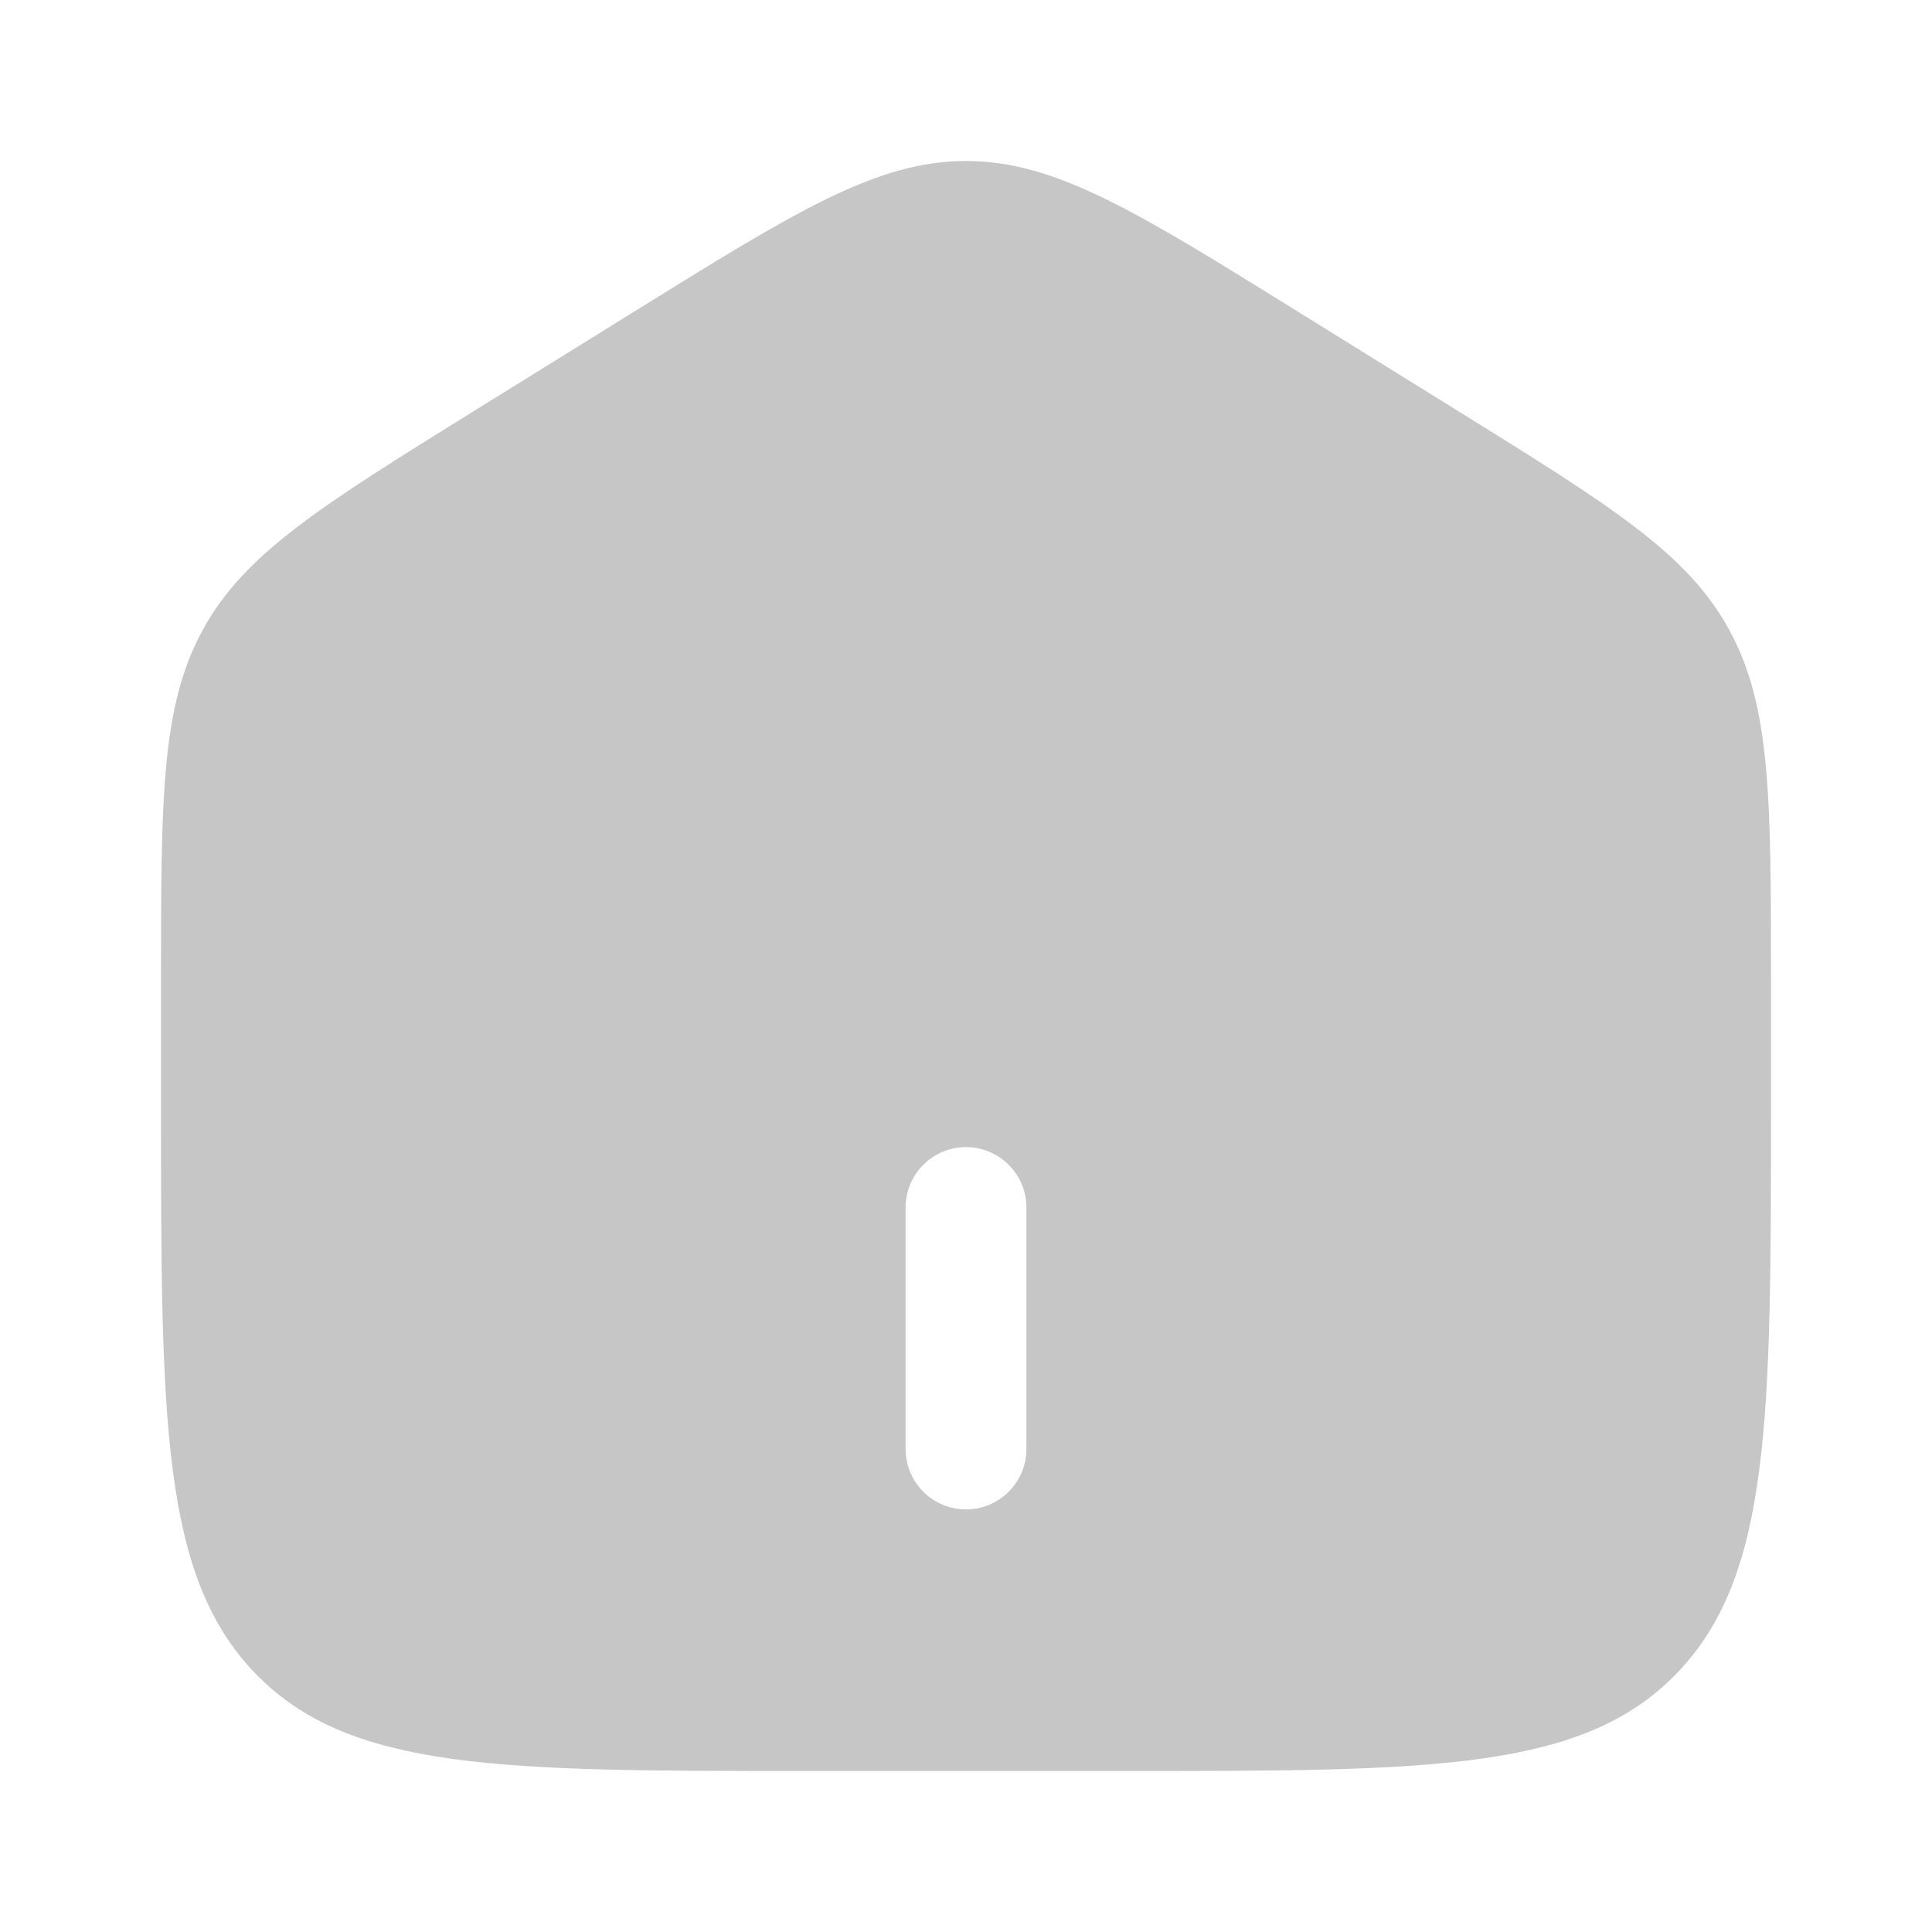
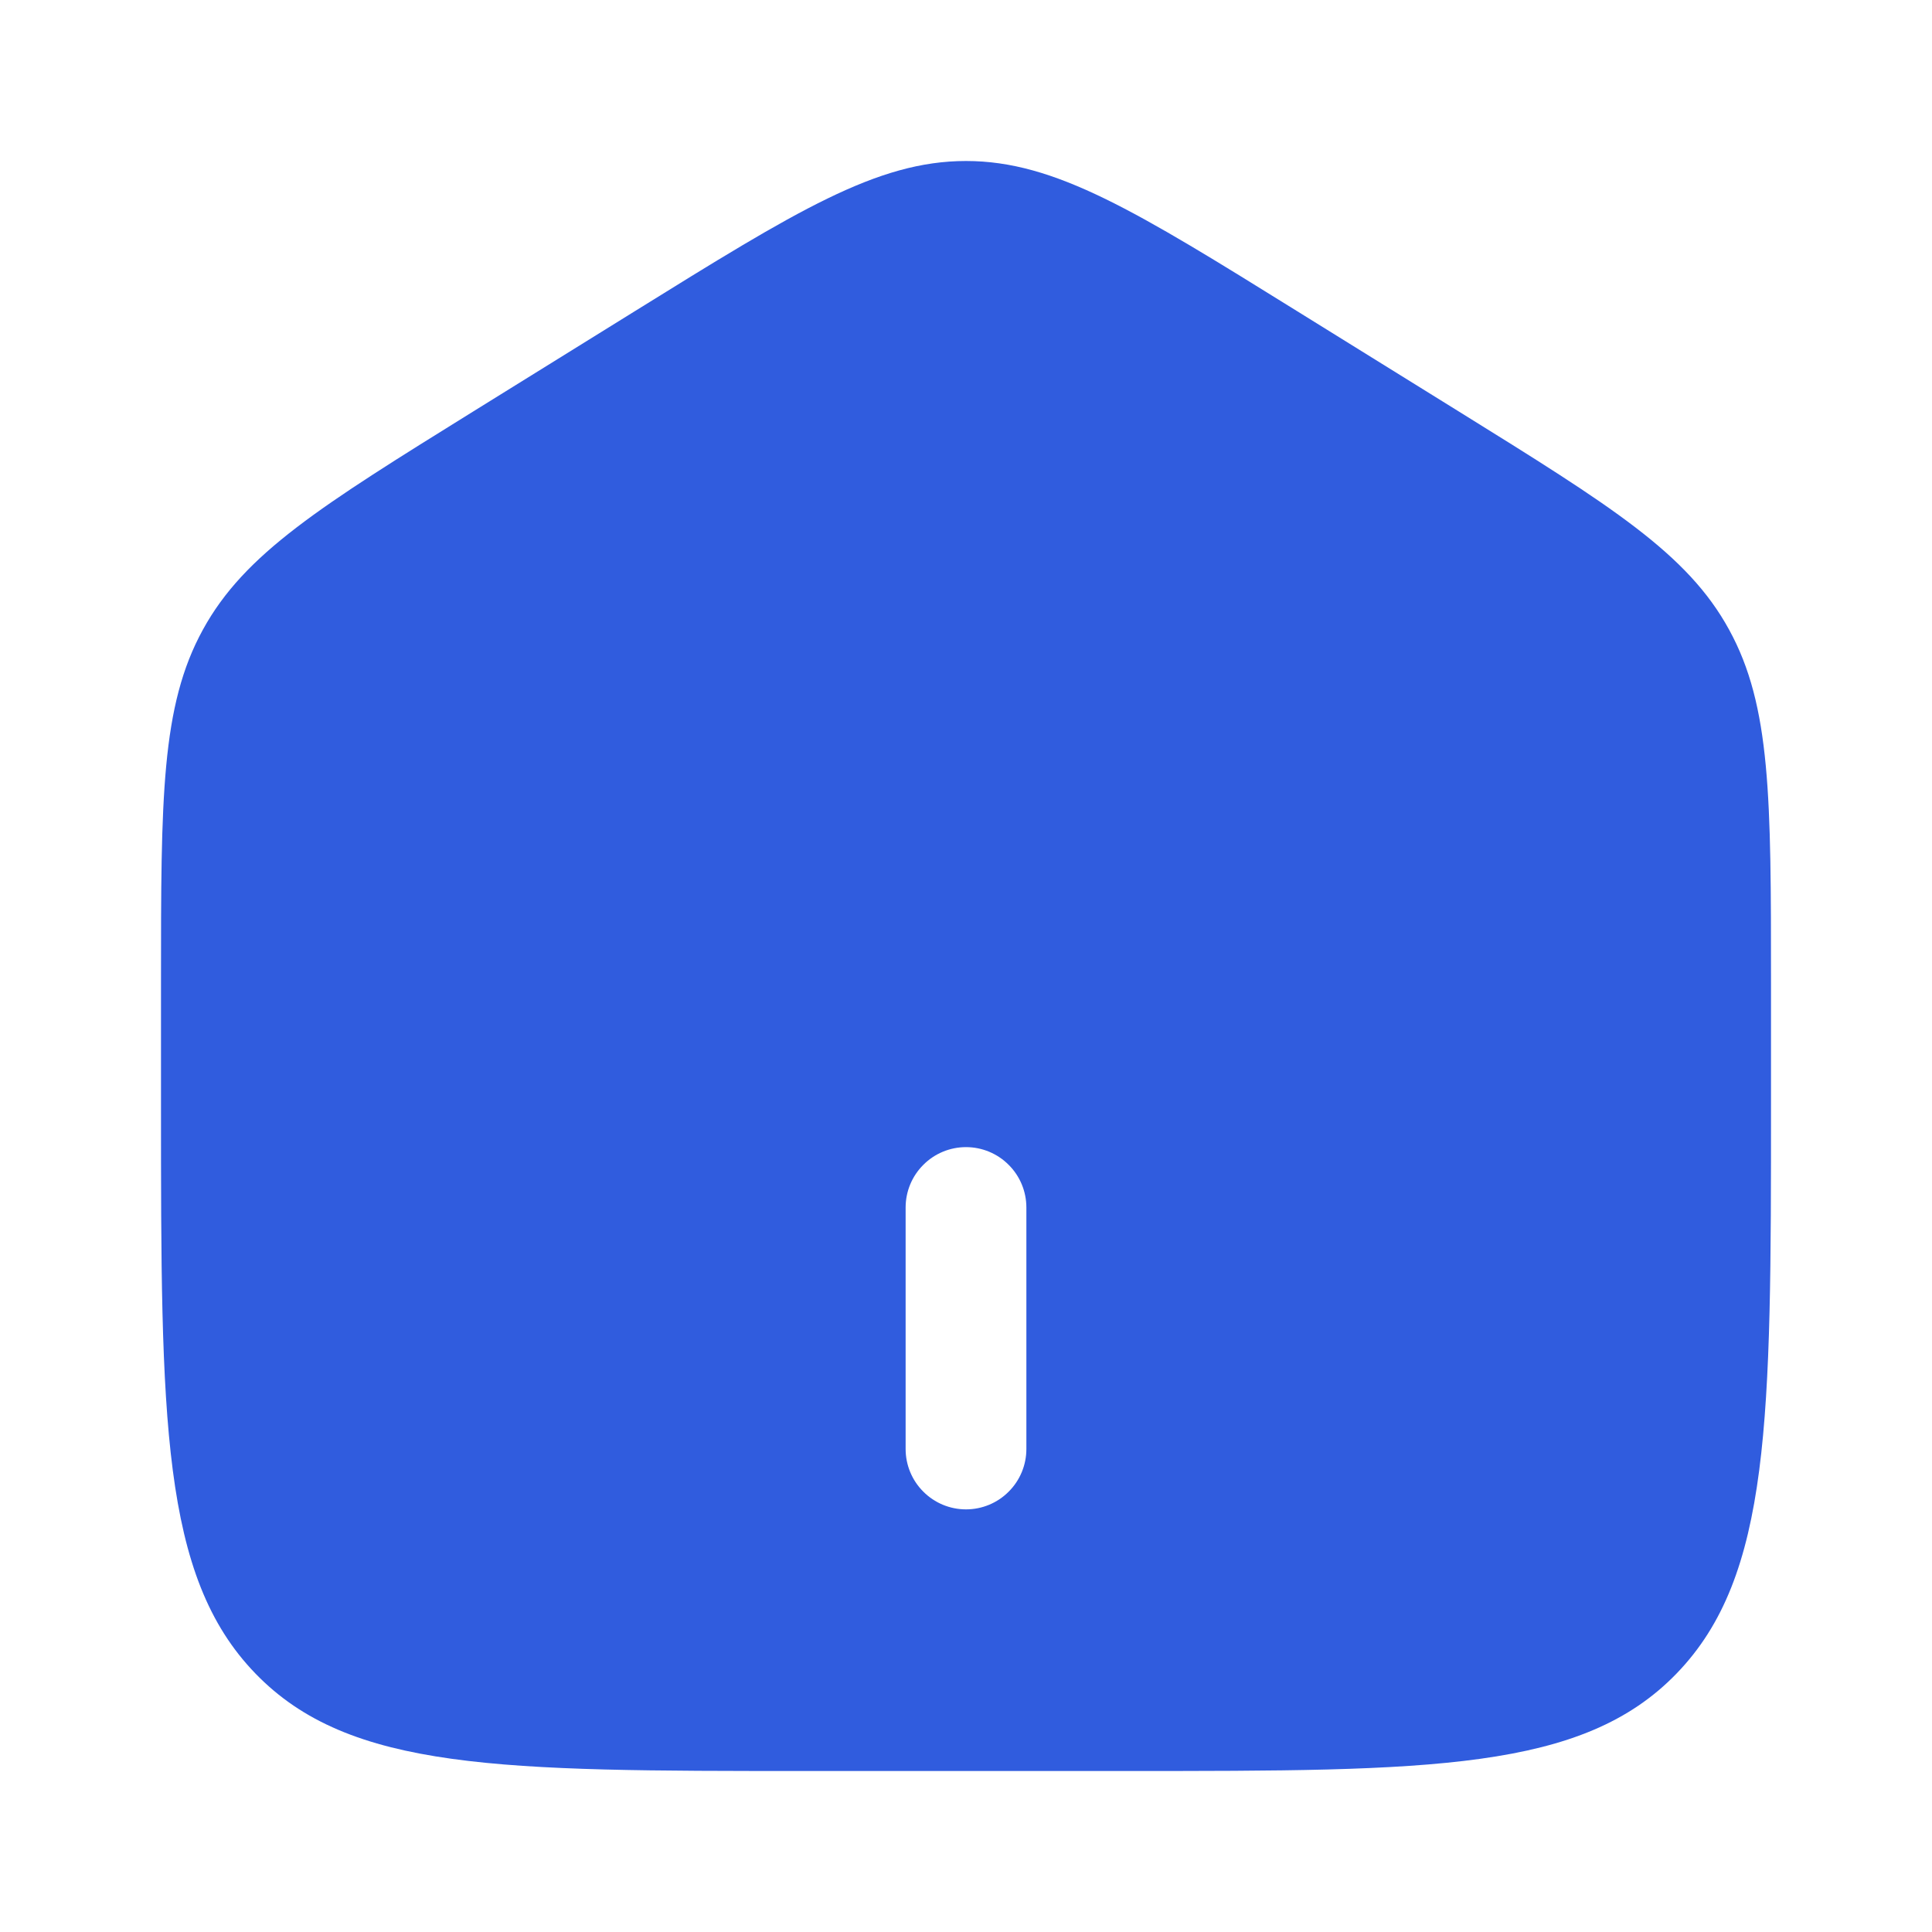
- <svg xmlns="http://www.w3.org/2000/svg" width="30" height="30" viewBox="0 0 30 30" fill="none">
-   <path fill-rule="evenodd" clip-rule="evenodd" d="M3.15 9.779C2.5 10.963 2.5 12.394 2.5 15.254V17.156C2.5 22.031 2.5 24.47 3.965 25.985C5.429 27.5 7.786 27.5 12.5 27.5H17.5C22.214 27.5 24.571 27.5 26.035 25.985C27.5 24.47 27.5 22.032 27.5 17.156V15.255C27.5 12.394 27.5 10.964 26.85 9.779C26.203 8.592 25.016 7.857 22.645 6.385L20.145 4.834C17.639 3.277 16.385 2.5 15 2.5C13.615 2.5 12.363 3.277 9.855 4.834L7.355 6.385C4.984 7.857 3.799 8.592 3.15 9.779ZM14.062 22.5C14.062 22.749 14.161 22.987 14.337 23.163C14.513 23.339 14.751 23.438 15 23.438C15.249 23.438 15.487 23.339 15.663 23.163C15.839 22.987 15.938 22.749 15.938 22.5V18.75C15.938 18.501 15.839 18.263 15.663 18.087C15.487 17.911 15.249 17.812 15 17.812C14.751 17.812 14.513 17.911 14.337 18.087C14.161 18.263 14.062 18.501 14.062 18.75V22.5Z" fill="#C6C6C6" />
+ <svg xmlns="http://www.w3.org/2000/svg" width="24" height="24" viewBox="0 0 24 24" fill="none">
+   <path fill-rule="evenodd" clip-rule="evenodd" d="M2.52 7.823C2 8.77 2 9.915 2 12.203V13.725C2 17.625 2 19.576 3.172 20.788C4.343 22 6.229 22 10 22H14C17.771 22 19.657 22 20.828 20.788C22 19.576 22 17.626 22 13.725V12.204C22 9.915 22 8.771 21.48 7.823C20.962 6.874 20.013 6.286 18.116 5.108L16.116 3.867C14.111 2.622 13.108 2 12 2C10.892 2 9.89 2.622 7.884 3.867L5.884 5.108C3.987 6.286 3.039 6.874 2.52 7.823ZM11.25 18C11.25 18.199 11.329 18.39 11.47 18.53C11.61 18.671 11.801 18.75 12 18.75C12.199 18.75 12.39 18.671 12.53 18.53C12.671 18.39 12.75 18.199 12.75 18V15C12.75 14.801 12.671 14.61 12.53 14.47C12.39 14.329 12.199 14.25 12 14.25C11.801 14.25 11.61 14.329 11.47 14.47C11.329 14.61 11.25 14.801 11.25 15V18Z" fill="#305CDE" />
</svg>
